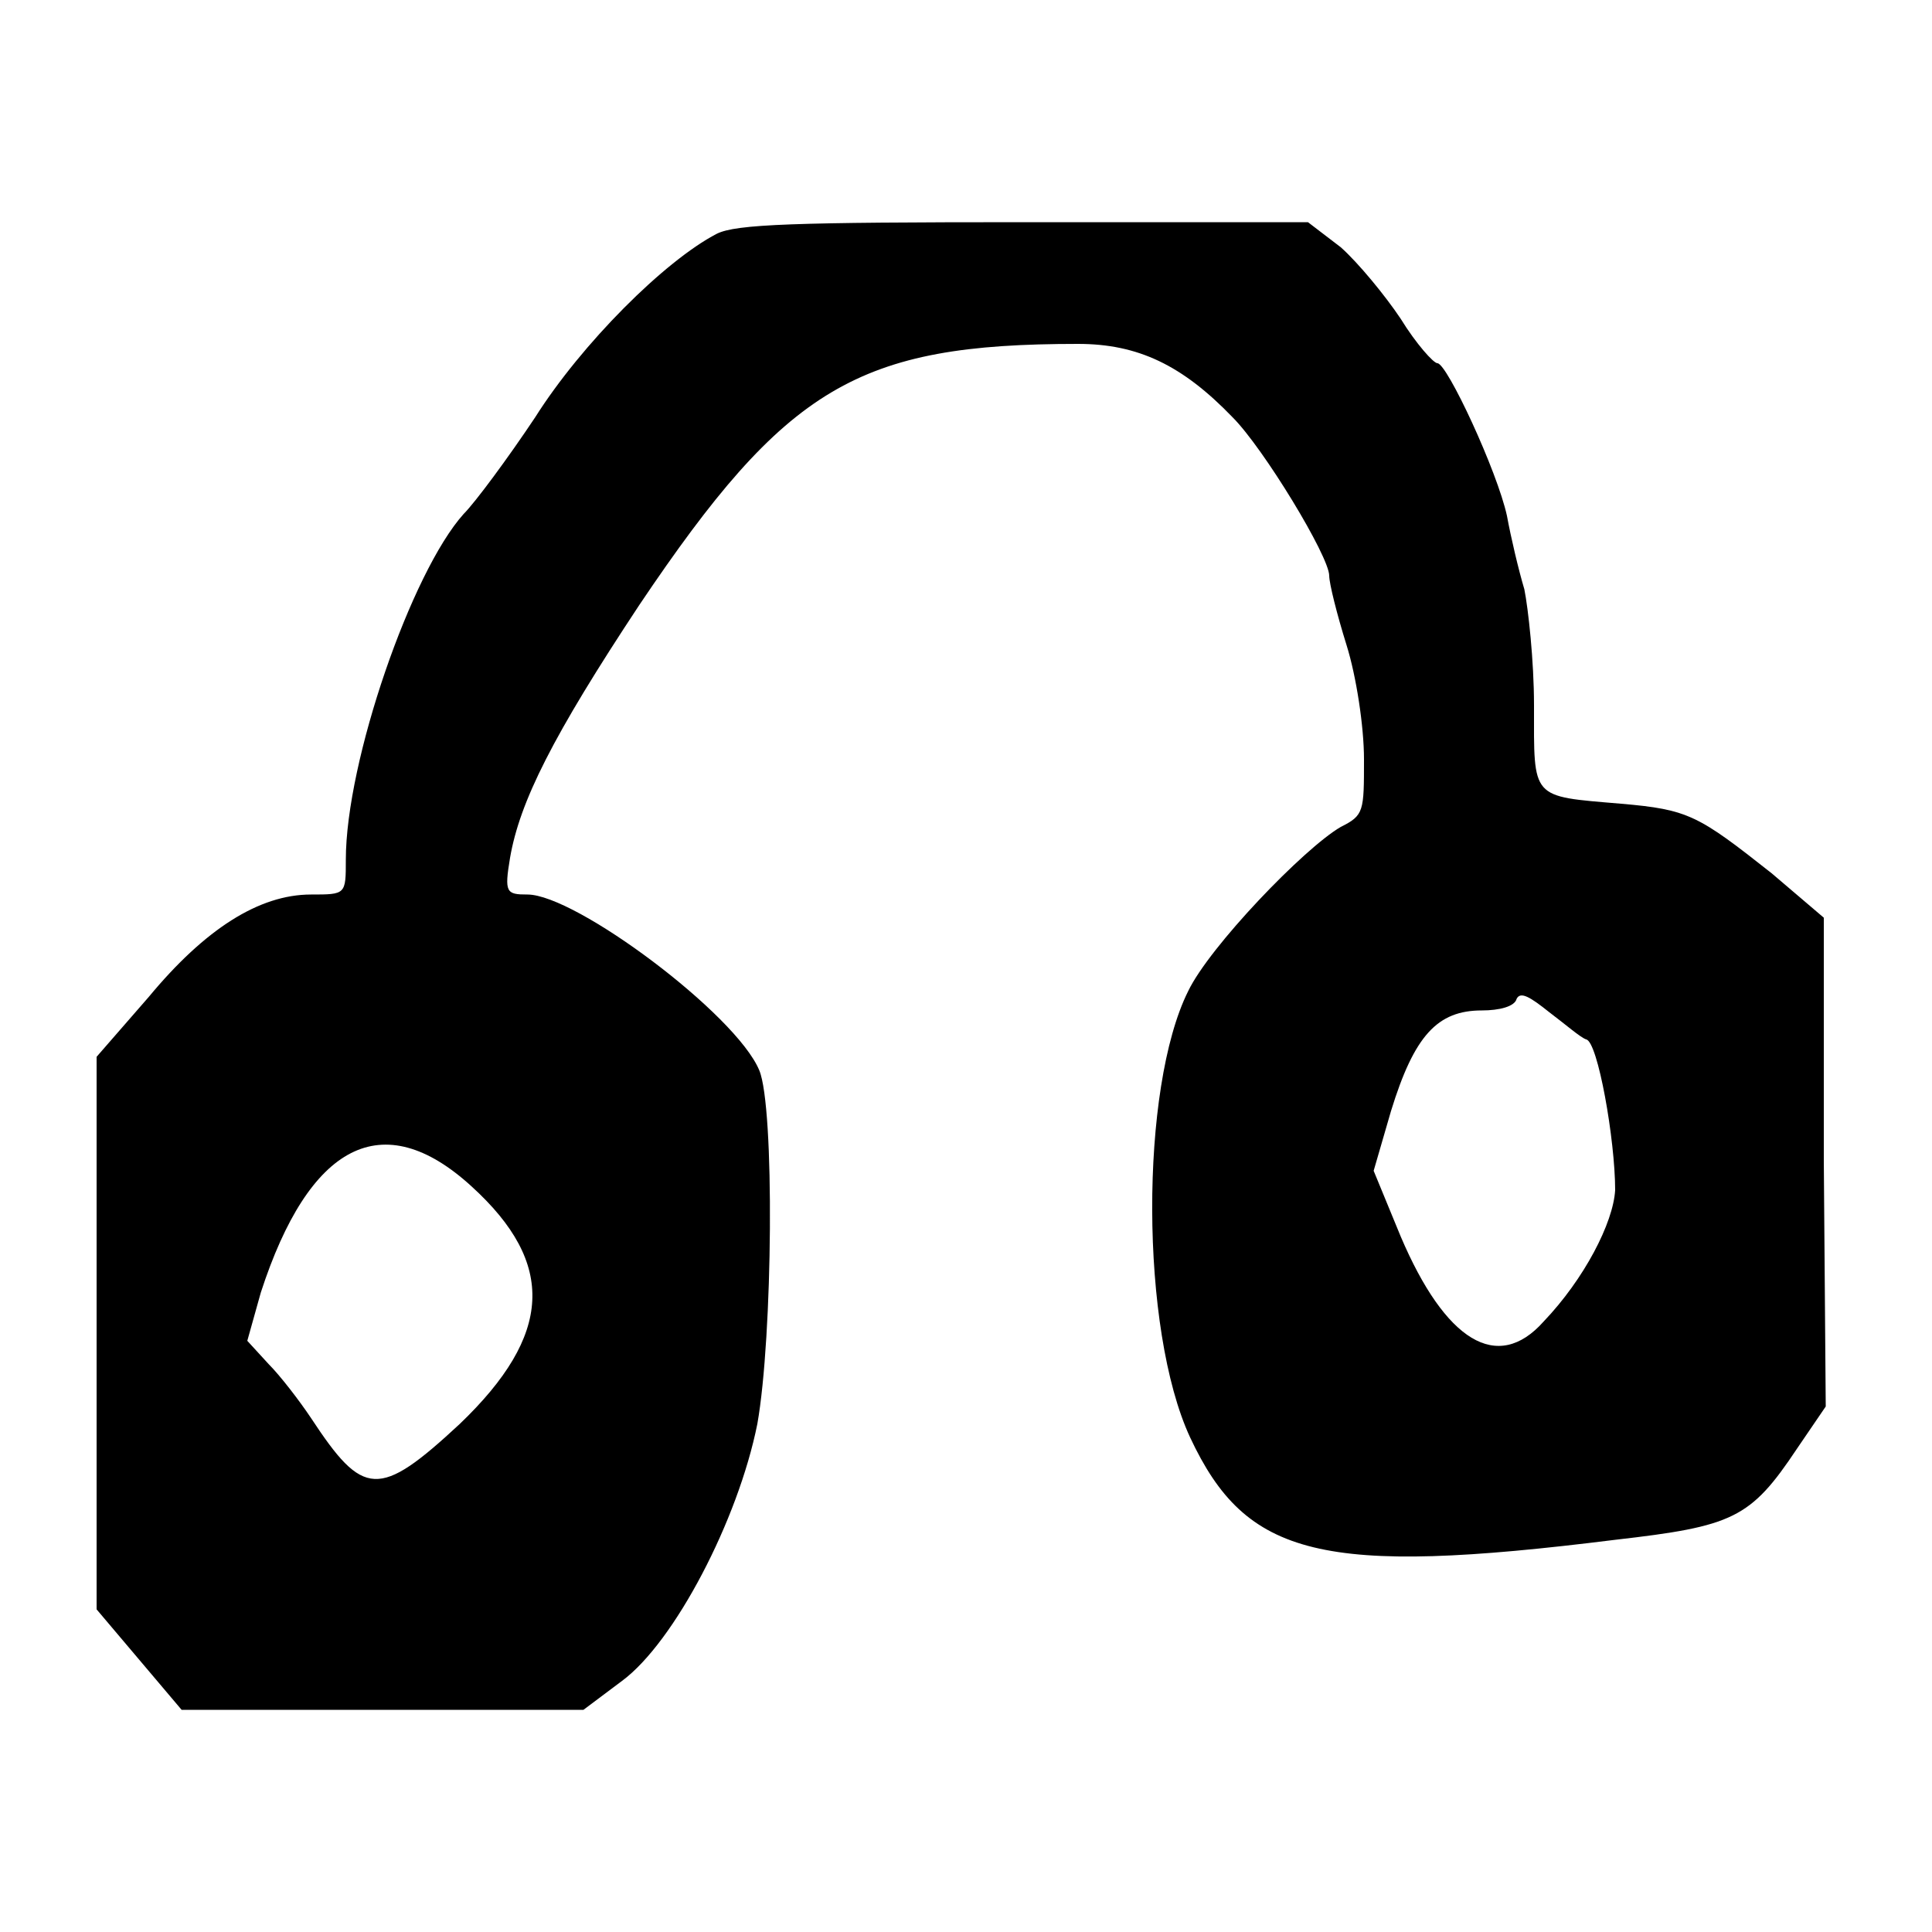
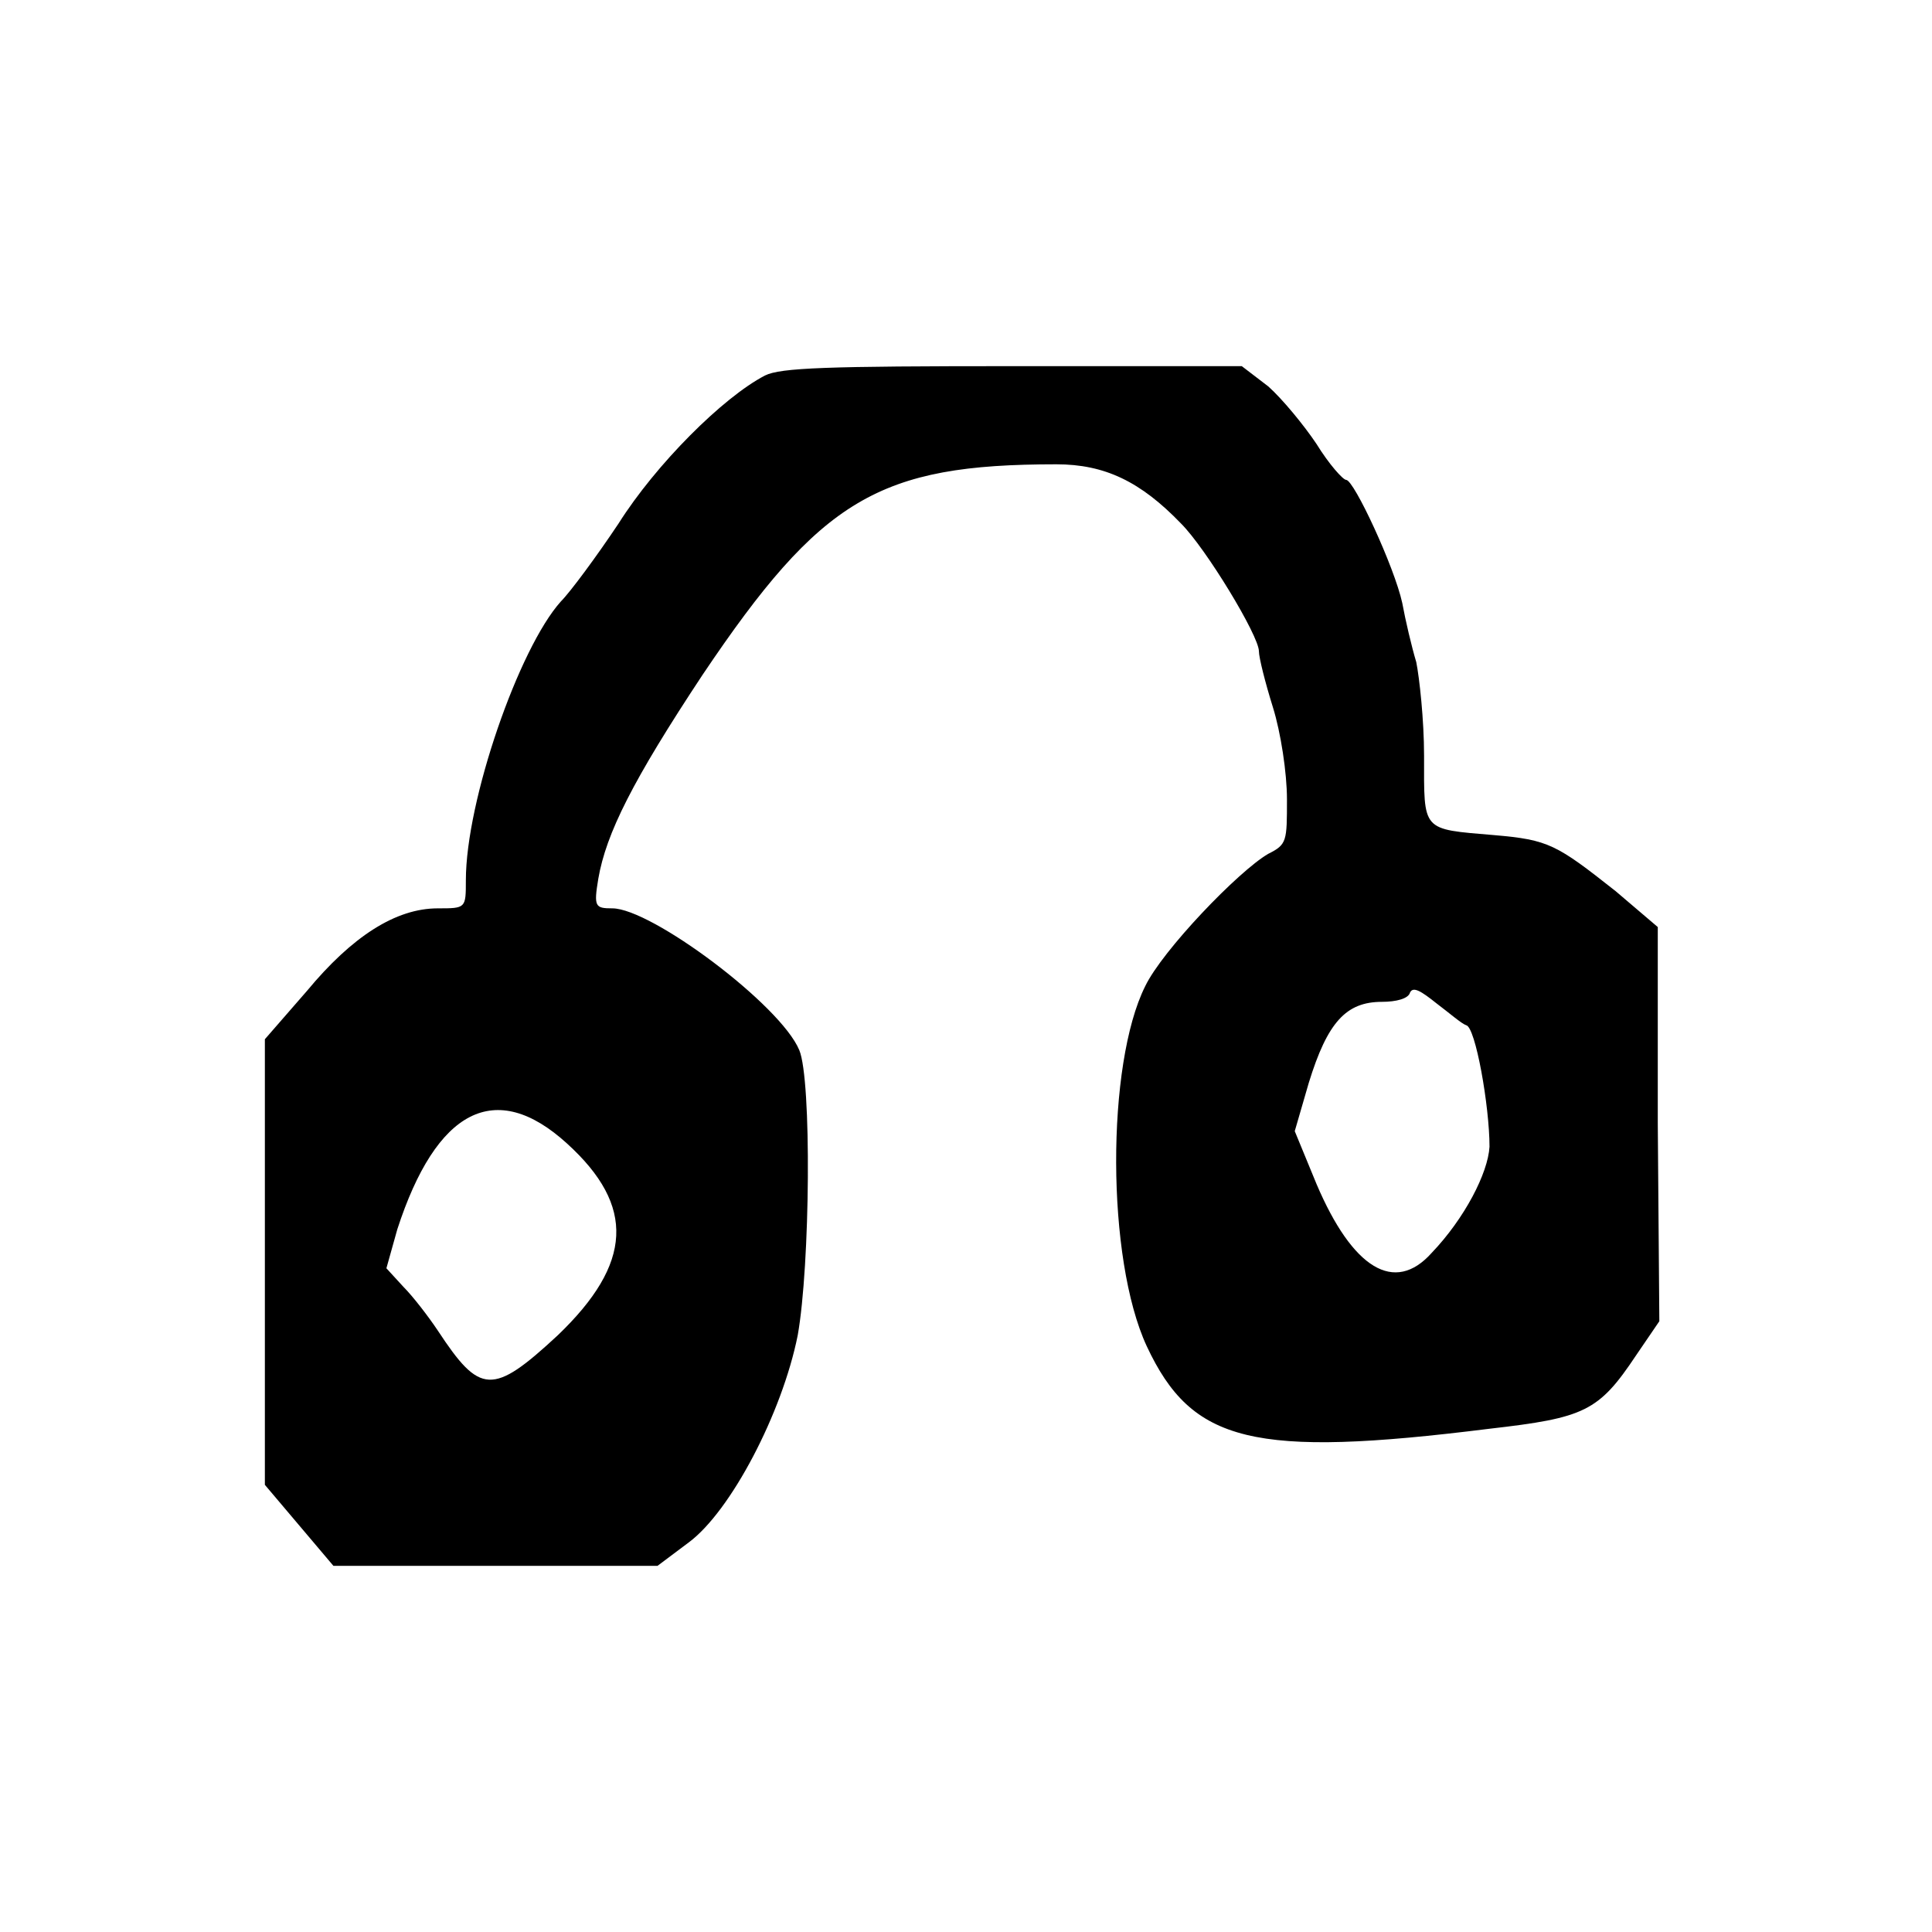
- <svg xmlns="http://www.w3.org/2000/svg" viewBox="0 0 100 100">
+ <svg xmlns="http://www.w3.org/2000/svg" viewBox="-12 -12 124 124">
  <path fill="currentColor" d="M7.2 85.9L5.0 83.3L5.0 69.0L5.0 54.7L7.7 51.6C10.6 48.1 13.4 46.3 16.1 46.3C17.9 46.3 17.9 46.3 17.9 44.5C17.9 39.4 21.3 29.6 24.0 26.6C24.6 26.0 26.3 23.7 27.7 21.6C30.1 17.8 34.4 13.5 37.1 12.1C38.1 11.6 41.1 11.5 53.0 11.5L67.7 11.5L69.4 12.8C70.3 13.6 71.7 15.3 72.5 16.5C73.3 17.8 74.2 18.8 74.4 18.8C74.9 18.8 77.5 24.4 78.0 26.7C78.2 27.8 78.6 29.5 78.9 30.5C79.1 31.5 79.4 34.2 79.4 36.5C79.4 41.4 79.2 41.2 83.9 41.6C87.4 41.9 87.9 42.2 91.7 45.2L94.4 47.5L94.4 60.1L94.5 72.8L93.0 75.0C90.6 78.6 89.7 79.0 83.6 79.7C68.4 81.6 64.5 80.6 61.6 74.4C59.0 68.8 59.0 56.3 61.5 51.3C62.6 49.0 67.5 43.9 69.4 42.8C70.6 42.2 70.6 42.0 70.6 39.3C70.6 37.6 70.2 35.0 69.7 33.4C69.2 31.8 68.8 30.2 68.8 29.8C68.8 28.8 65.4 23.2 63.8 21.6C61.2 18.9 58.9 17.8 55.8 17.8C44.4 17.8 40.7 20.0 33.1 31.3C28.6 38.1 26.9 41.5 26.4 44.4C26.1 46.2 26.2 46.3 27.3 46.3C29.8 46.3 38.1 52.5 39.3 55.4C40.1 57.3 40.0 69.2 39.2 73.7C38.2 78.7 34.9 85.0 32.2 87.0L30.2 88.5L19.8 88.5L9.4 88.5L7.2 85.9ZM23.8 73.7C28.6 69.1 28.8 65.4 24.4 61.4C19.8 57.2 16.0 59.2 13.5 66.9L12.8 69.4L13.9 70.6C14.5 71.2 15.5 72.5 16.1 73.4C18.8 77.5 19.6 77.6 23.8 73.7ZM79.9 68.4C82.0 66.2 83.5 63.3 83.6 61.6C83.6 59.0 82.7 53.9 82.1 53.8C81.8 53.7 81.0 53.0 80.2 52.4C79.2 51.6 78.7 51.3 78.5 51.7C78.4 52.1 77.6 52.3 76.7 52.3C74.4 52.3 73.2 53.6 72.0 57.5L71.1 60.6L72.5 64.0C74.8 69.4 77.5 71.1 79.9 68.4Z" />
</svg>
